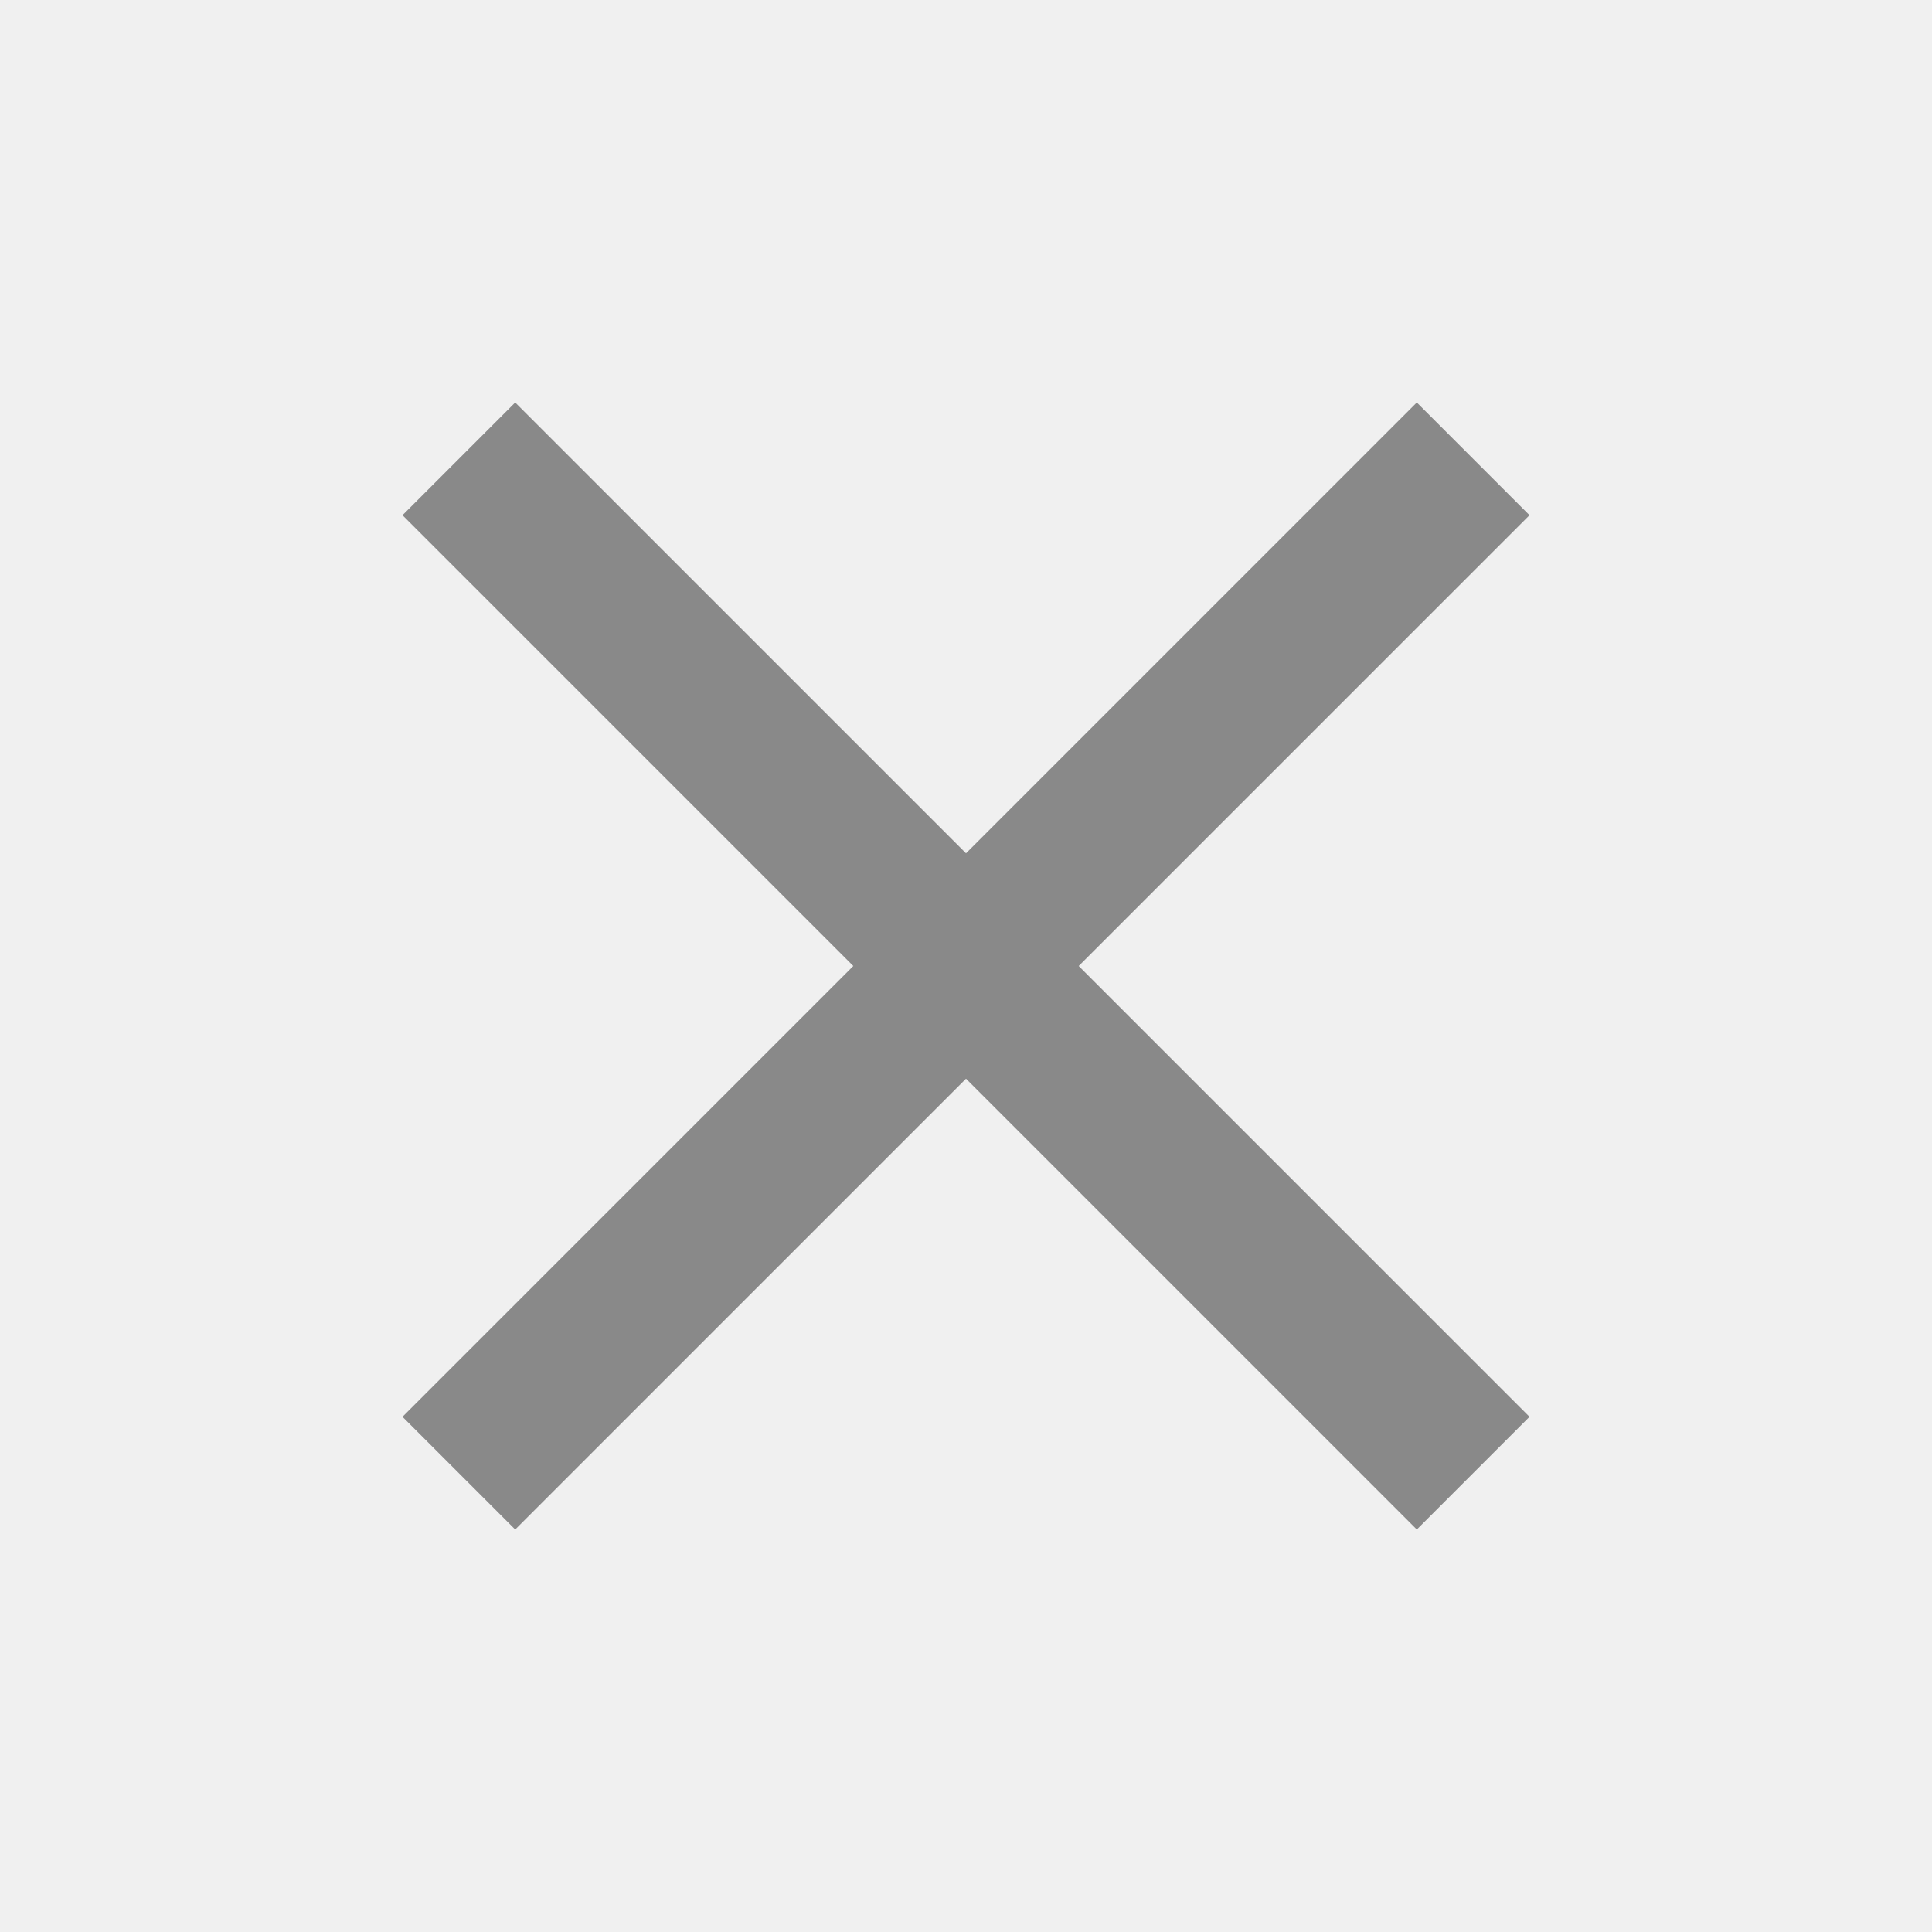
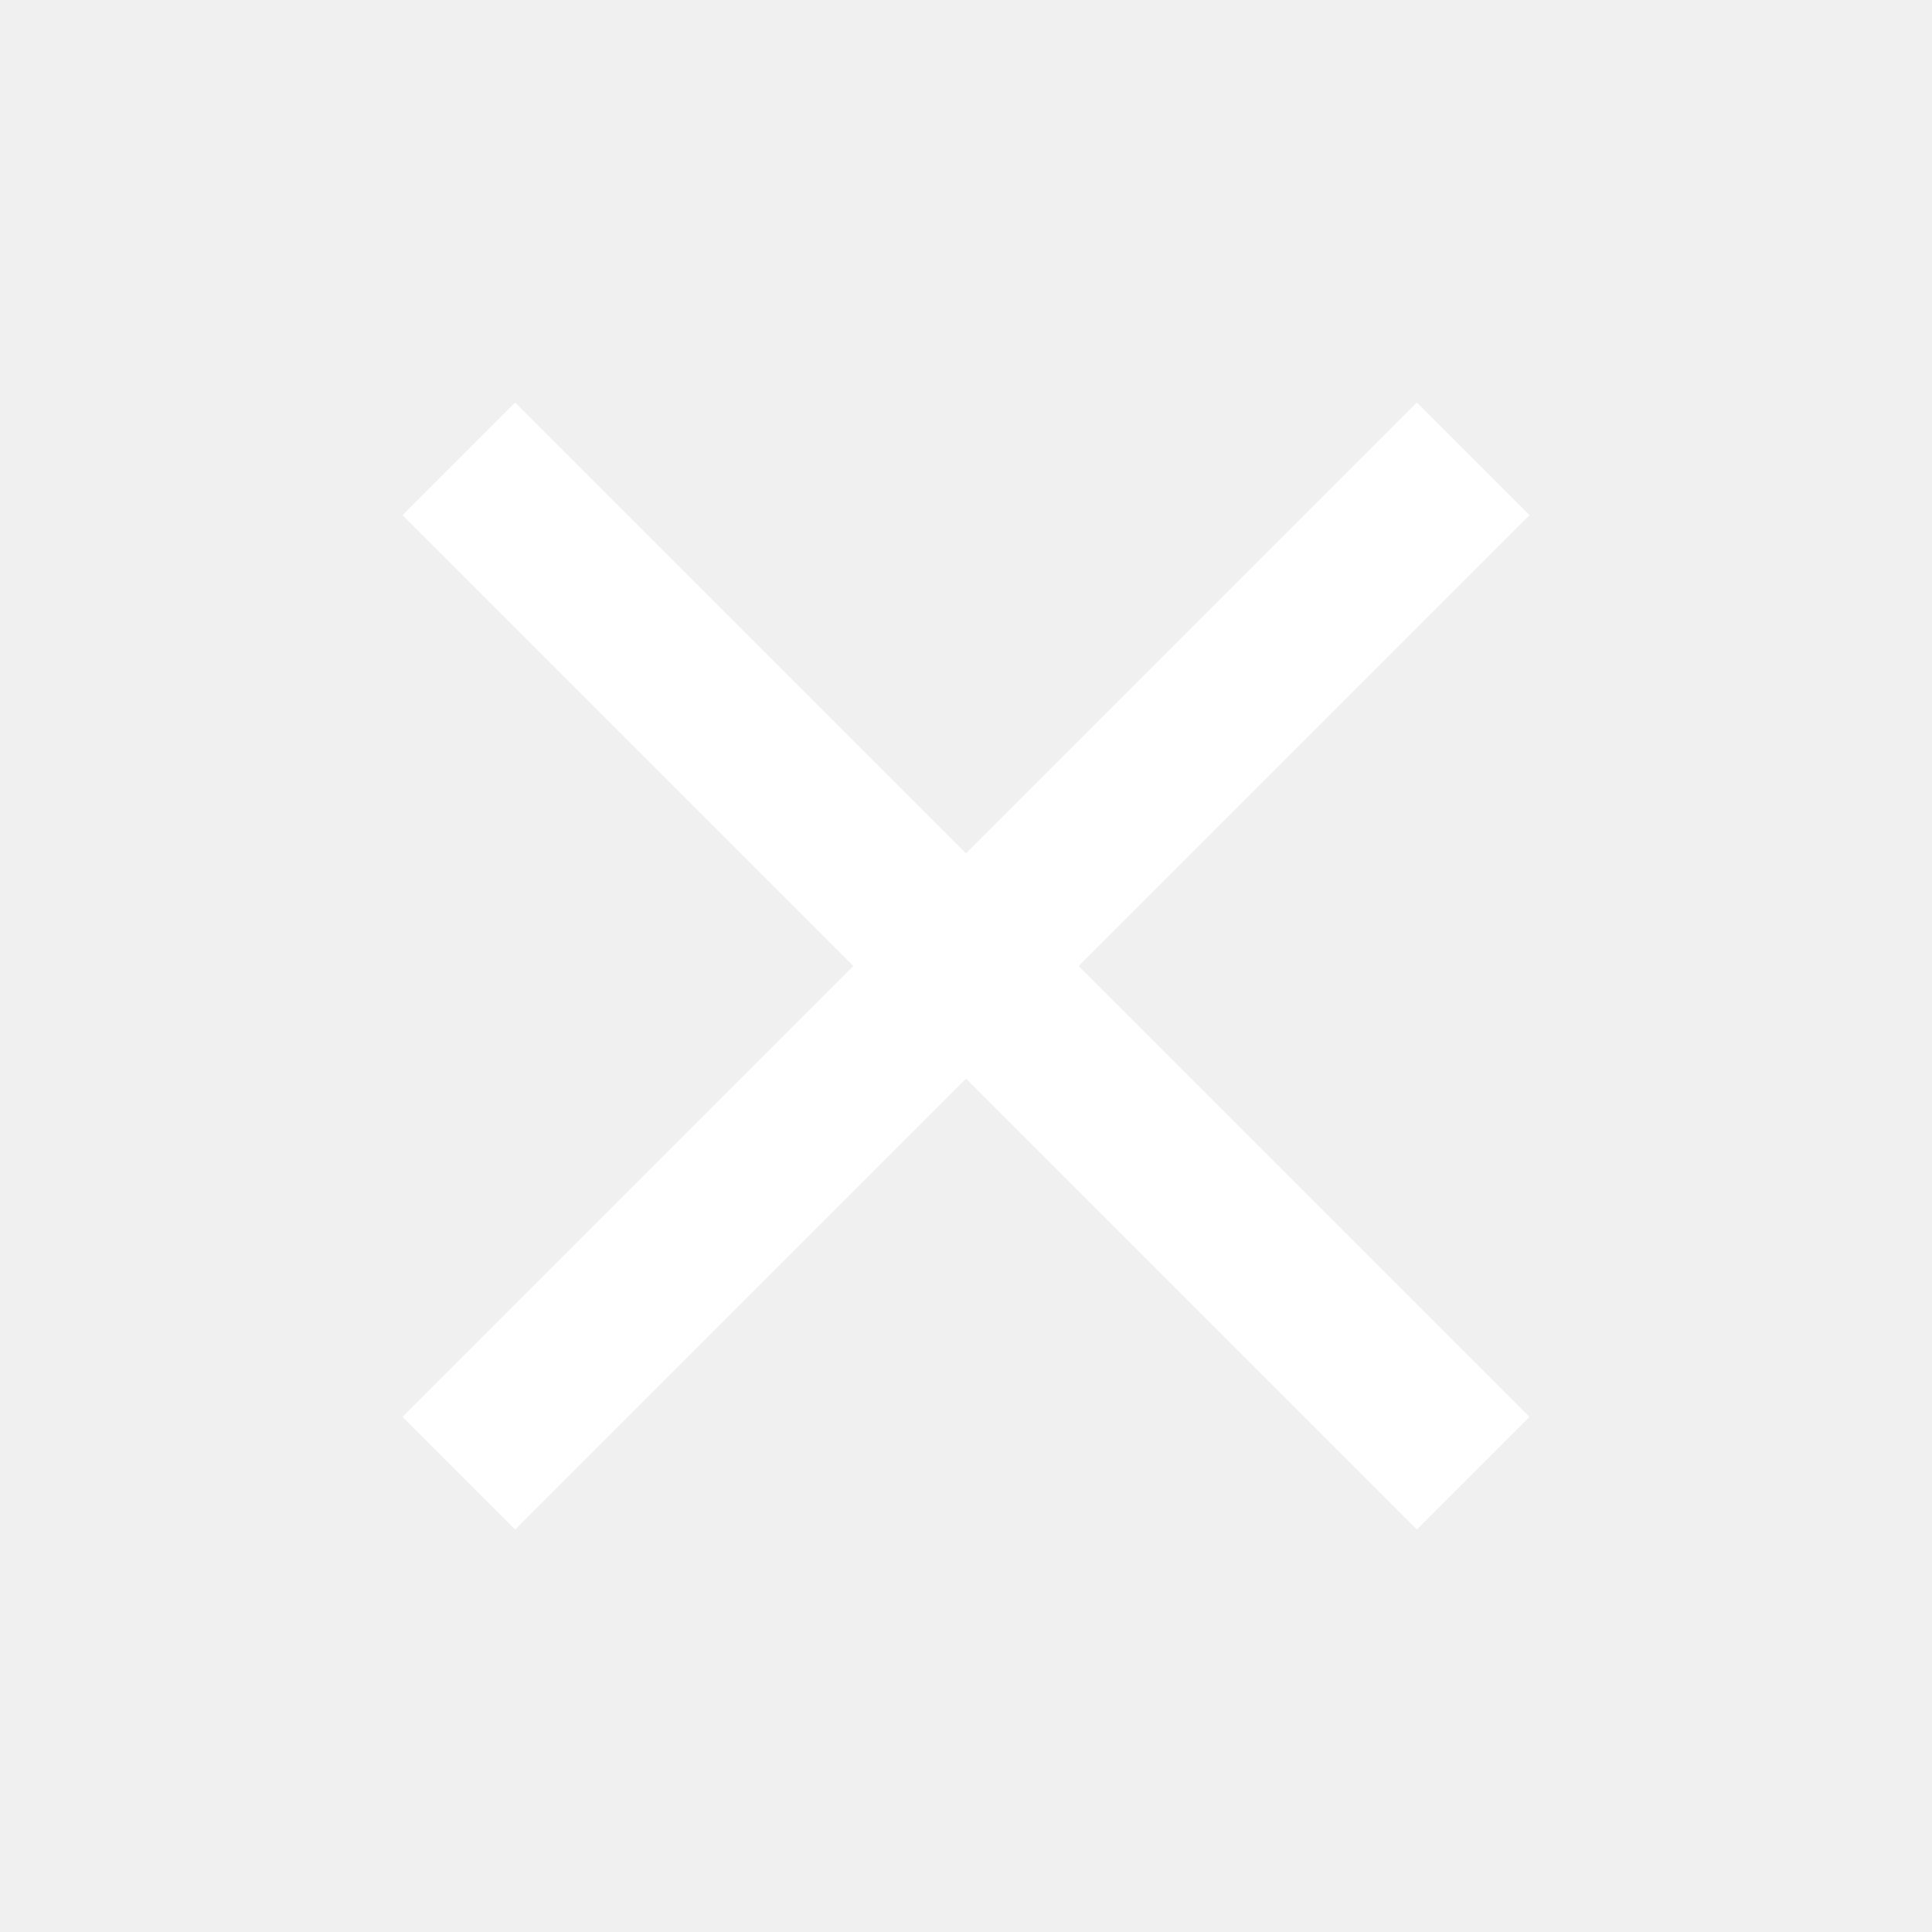
<svg xmlns="http://www.w3.org/2000/svg" width="24" height="24" viewBox="0 0 24 24" fill="none">
  <mask id="mask0_13_7" style="mask-type:alpha" maskUnits="userSpaceOnUse" x="0" y="0" width="24" height="24">
-     <rect width="24" height="24" fill="#D9D9D9" />
+     <rect width="24" height="24" fill="#ffffff" />
  </mask>
  <g mask="url(#mask0_13_7)">
-     <path d="M6.4 19L5 17.6L10.6 12L5 6.4L6.4 5L12 10.6L17.6 5L19 6.4L13.4 12L19 17.6L17.6 19L12 13.4L6.4 19Z" fill="#898989" />
+     <path d="M6.4 19L5 17.6L10.6 12L5 6.4L6.4 5L12 10.6L17.6 5L19 6.4L13.4 12L19 17.6L17.6 19L12 13.4L6.4 19Z" fill="#ffffff" />
  </g>
</svg>
